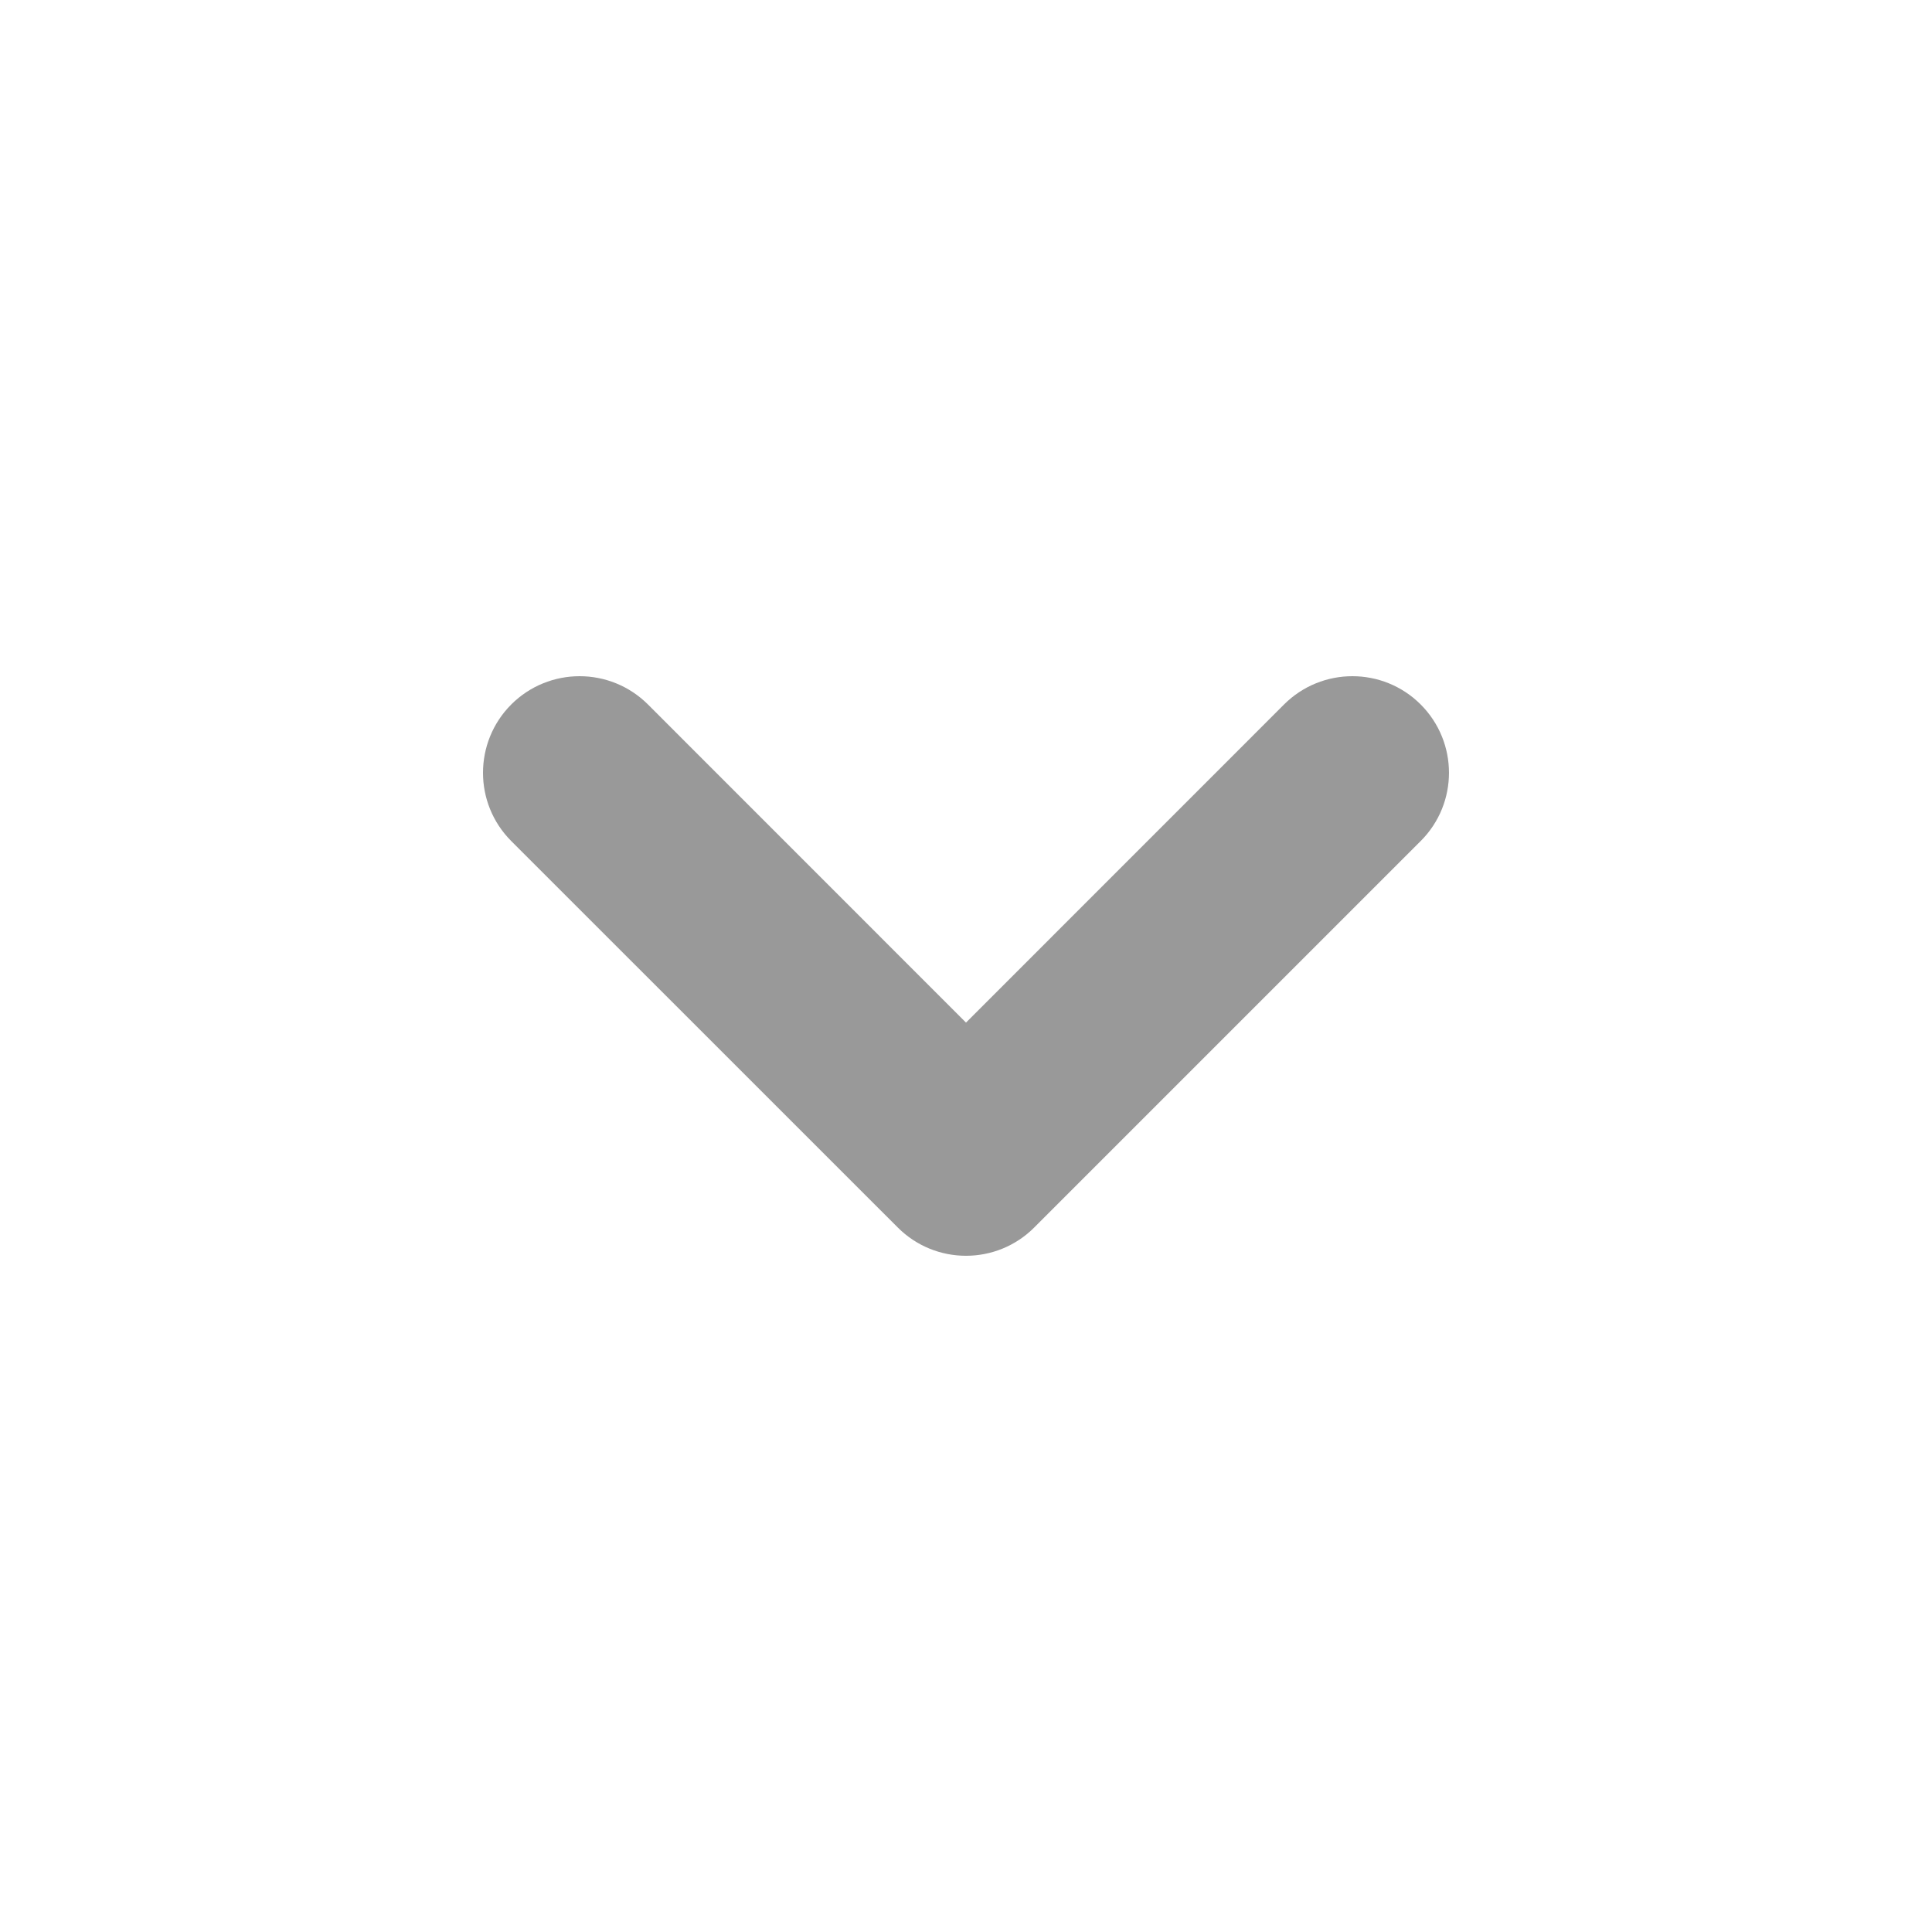
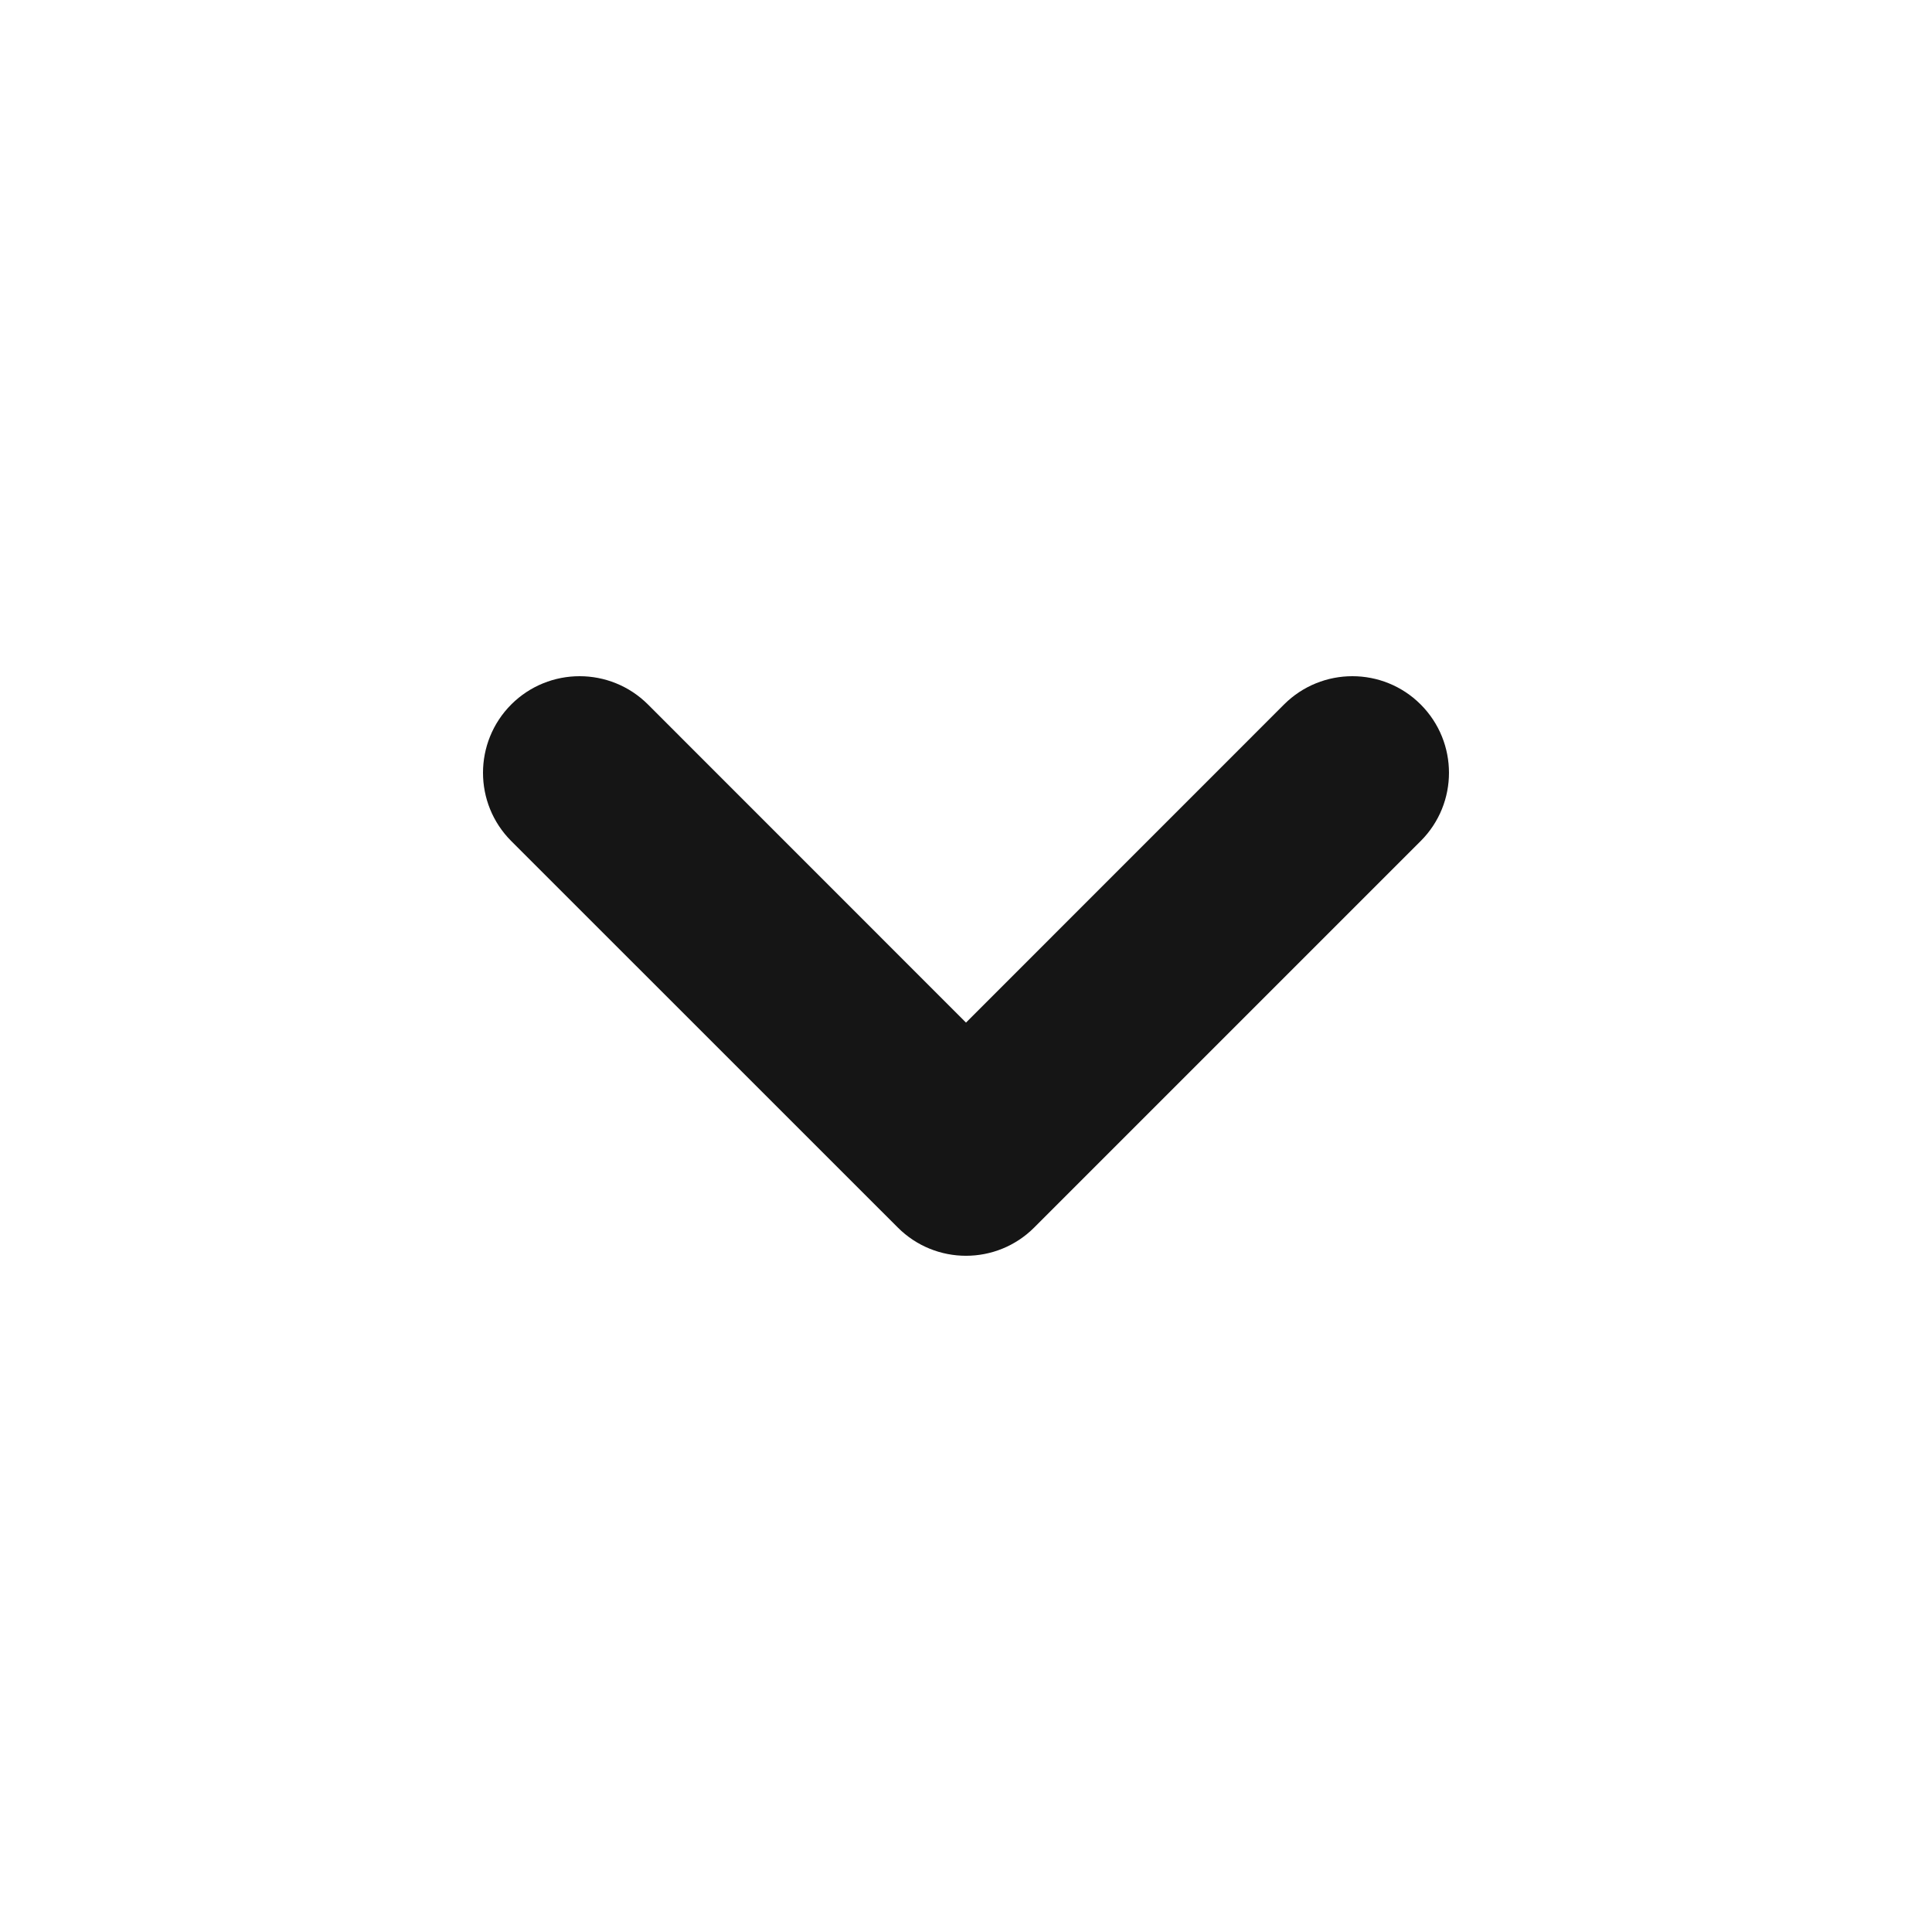
<svg xmlns="http://www.w3.org/2000/svg" width="24" height="24" viewBox="0 0 24 24" fill="none">
-   <path fill-rule="evenodd" clip-rule="evenodd" d="M6.351 8.751C6.82 8.283 7.58 8.283 8.049 8.751L12 12.703L15.951 8.751C16.42 8.283 17.18 8.283 17.648 8.751C18.117 9.22 18.117 9.98 17.648 10.448L12.848 15.248C12.38 15.717 11.62 15.717 11.152 15.248L6.351 10.448C5.883 9.98 5.883 9.22 6.351 8.751Z" fill="#999999" />
+   <path fill-rule="evenodd" clip-rule="evenodd" d="M6.351 8.751C6.82 8.283 7.58 8.283 8.049 8.751L12 12.703L15.951 8.751C16.42 8.283 17.18 8.283 17.648 8.751C18.117 9.22 18.117 9.98 17.648 10.448L12.848 15.248C12.38 15.717 11.62 15.717 11.152 15.248L6.351 10.448C5.883 9.98 5.883 9.22 6.351 8.751Z" fill="#151515" />
</svg>
